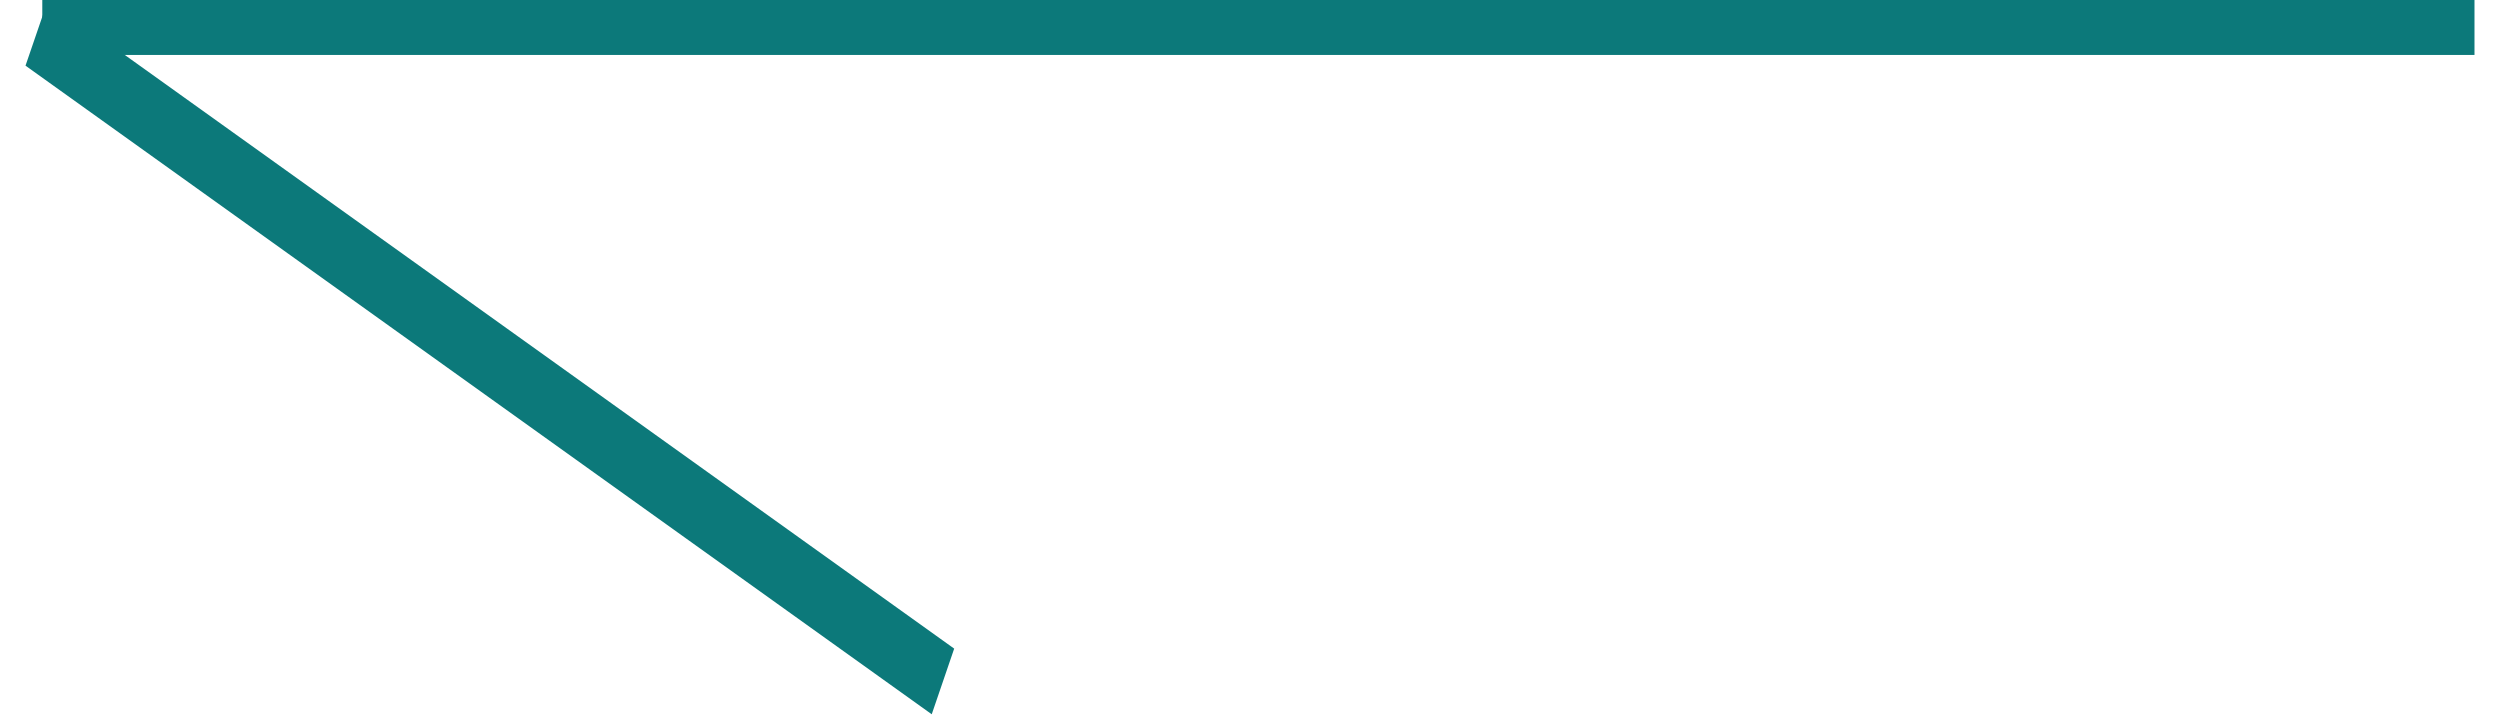
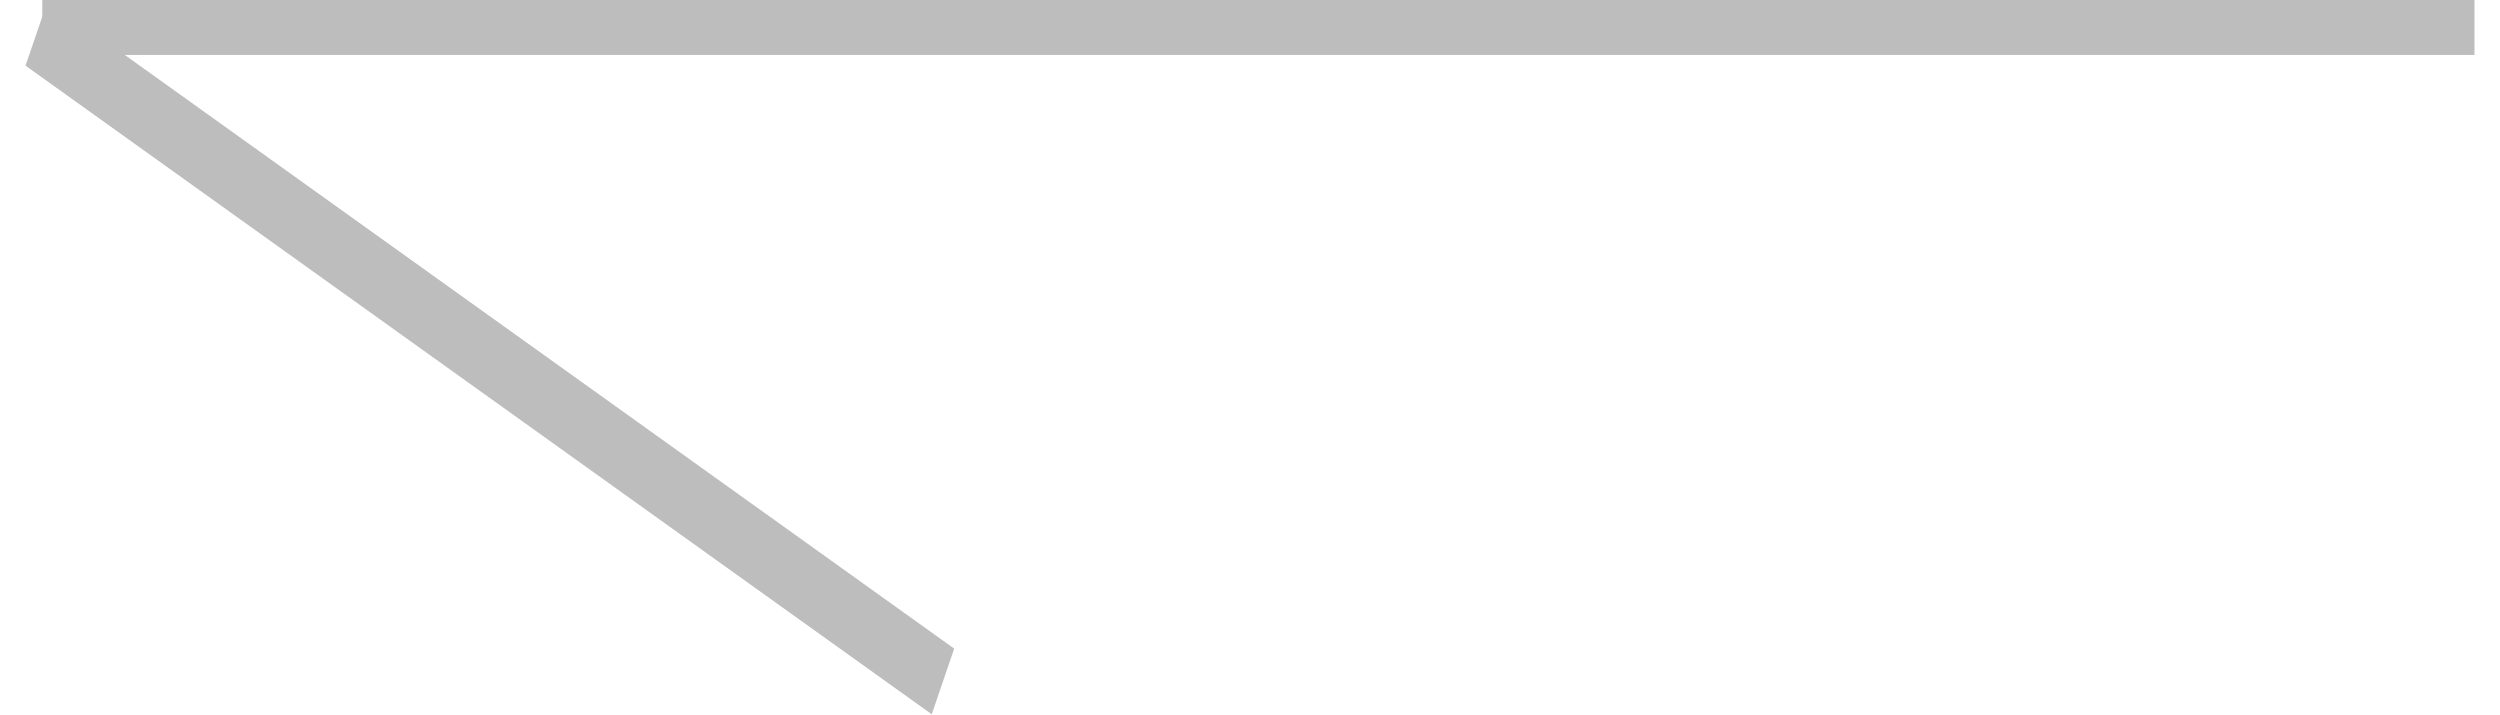
<svg xmlns="http://www.w3.org/2000/svg" width="49" height="14" viewBox="0 0 49 14" fill="none">
-   <path d="M48.5 4.51907e-06L0.829 0L0.829 1.077L48.5 1.077V4.51907e-06Z" fill="#0C797A" />
-   <path d="M18.702 12.713L0.941 0L0.5 1.287L18.262 14L18.702 12.713Z" fill="#0C797A" />
+   <path d="M48.5 4.51907e-06L0.829 0L0.829 1.077L48.5 1.077V4.51907e-06Z" fill="#BDBDBD" />
+   <path d="M18.702 12.713L0.941 0L0.5 1.287L18.262 14L18.702 12.713Z" fill="#BDBDBD" />
</svg>
